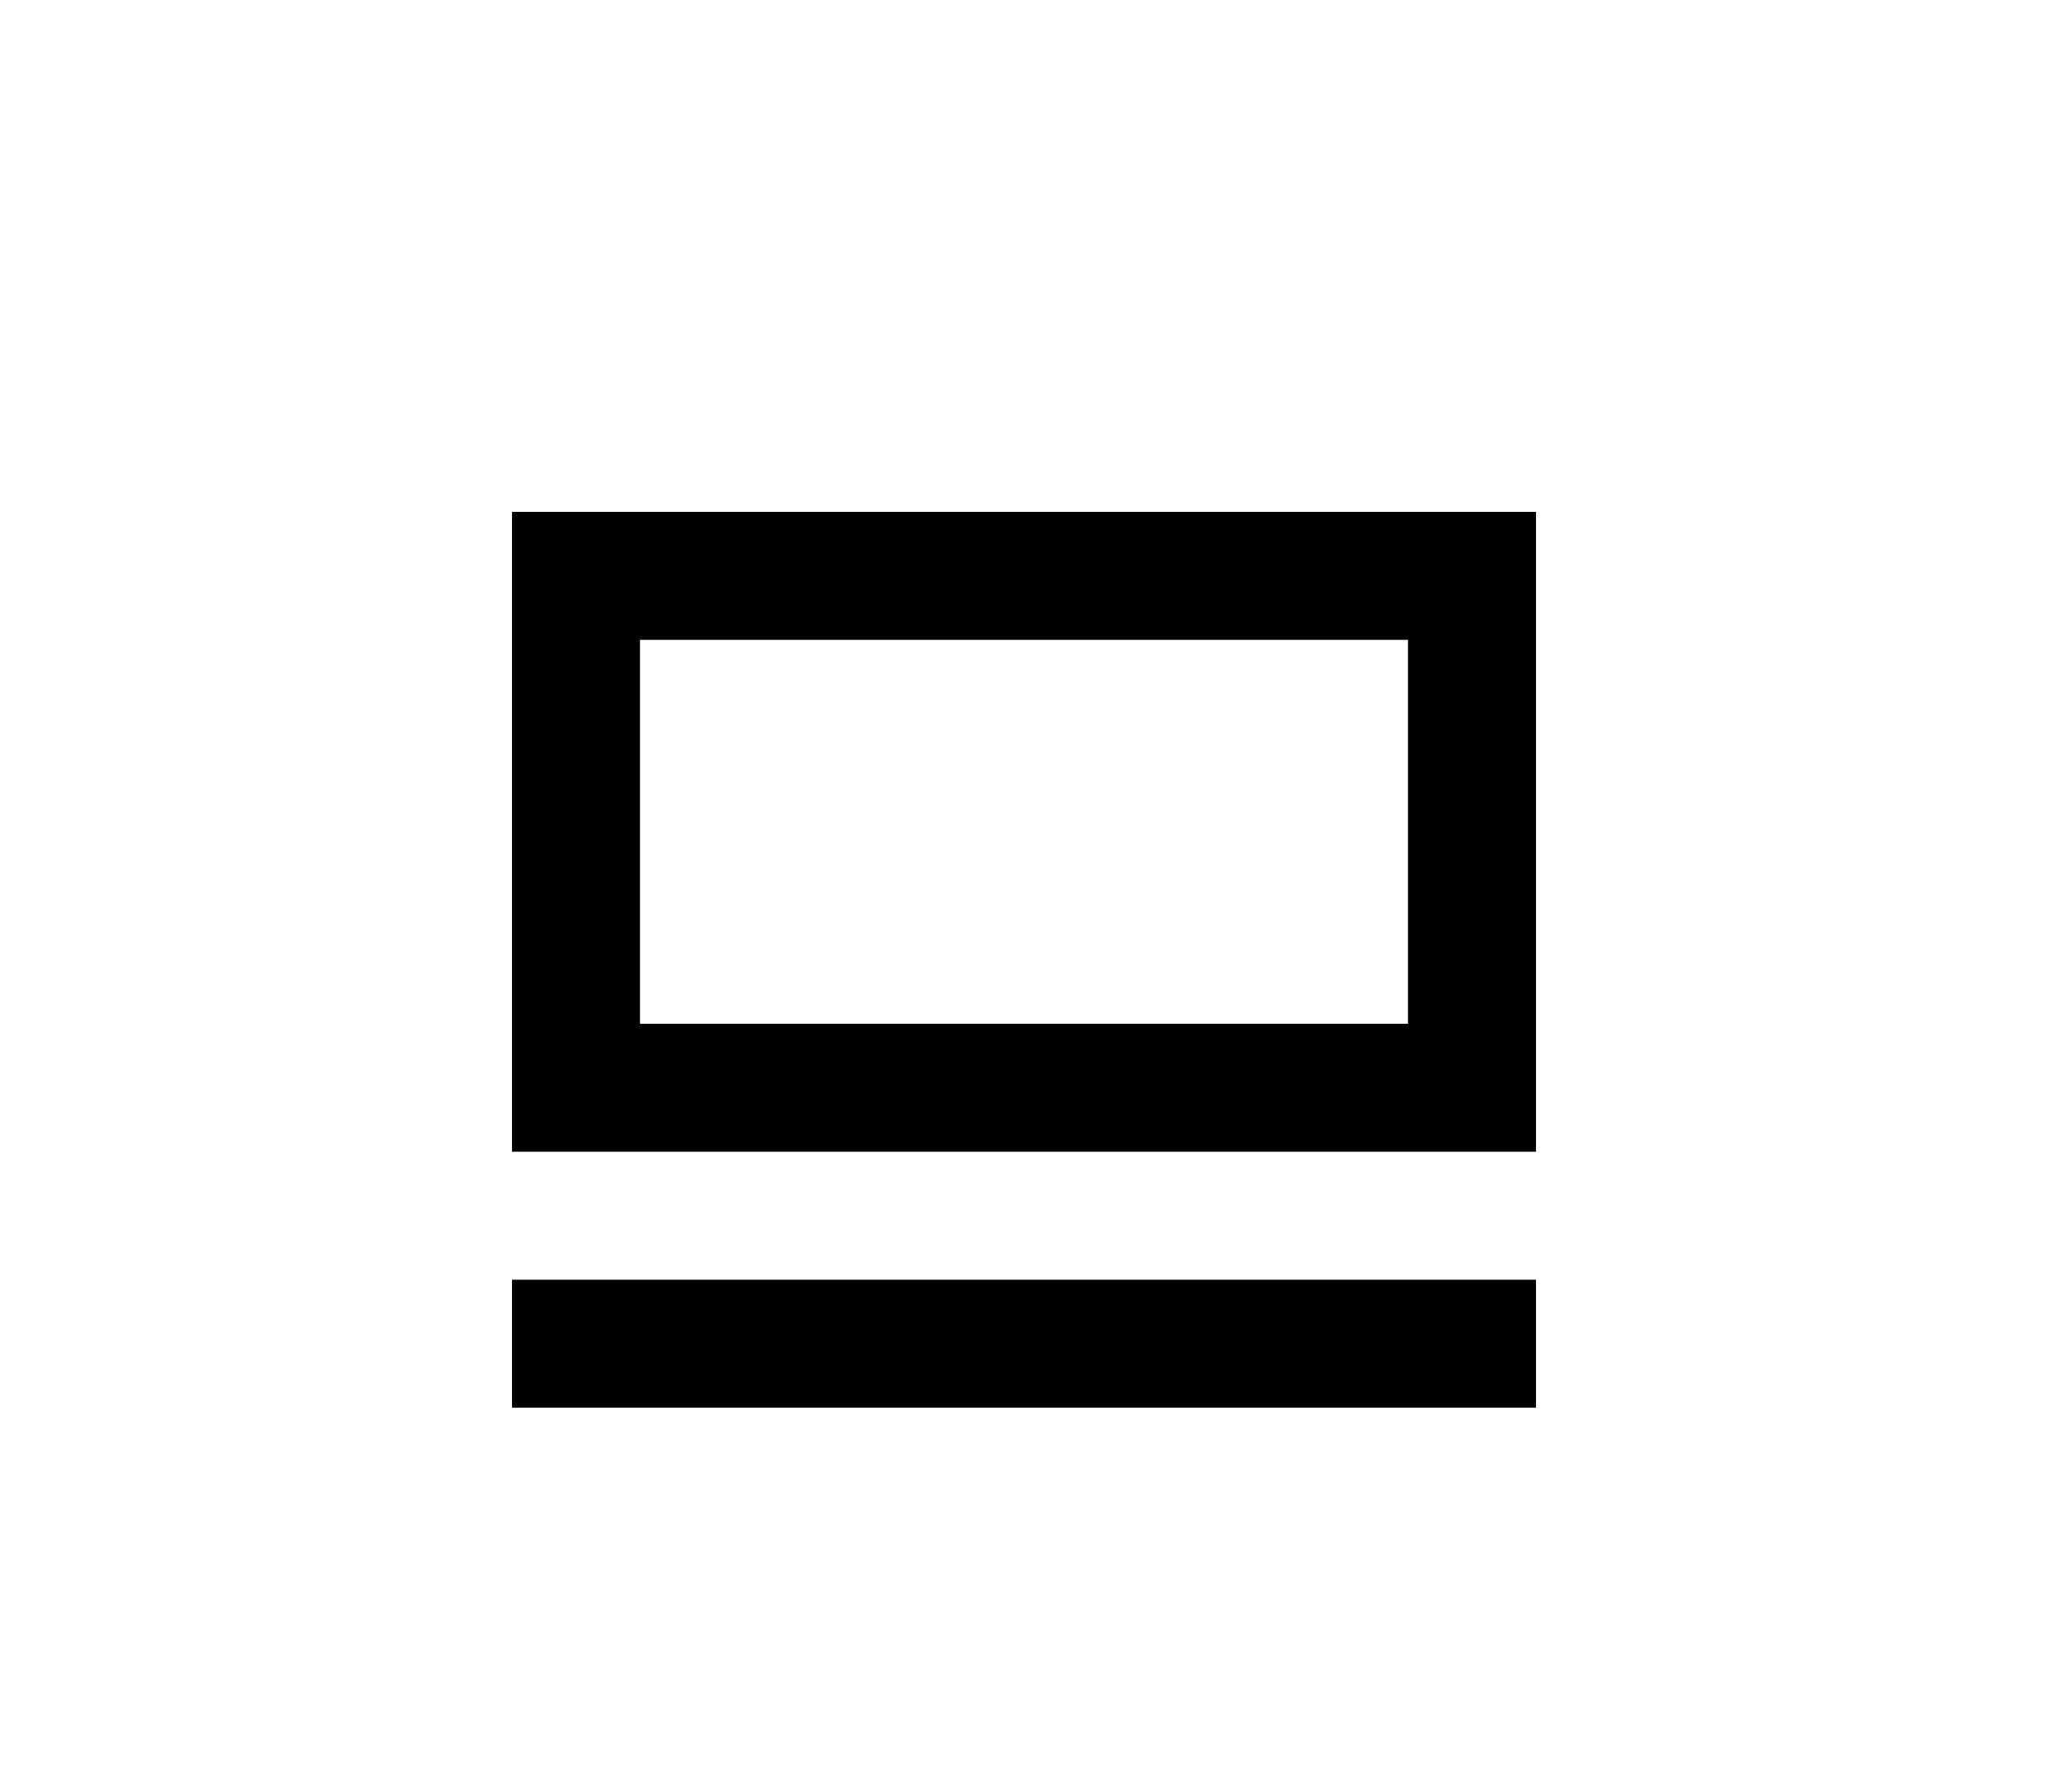
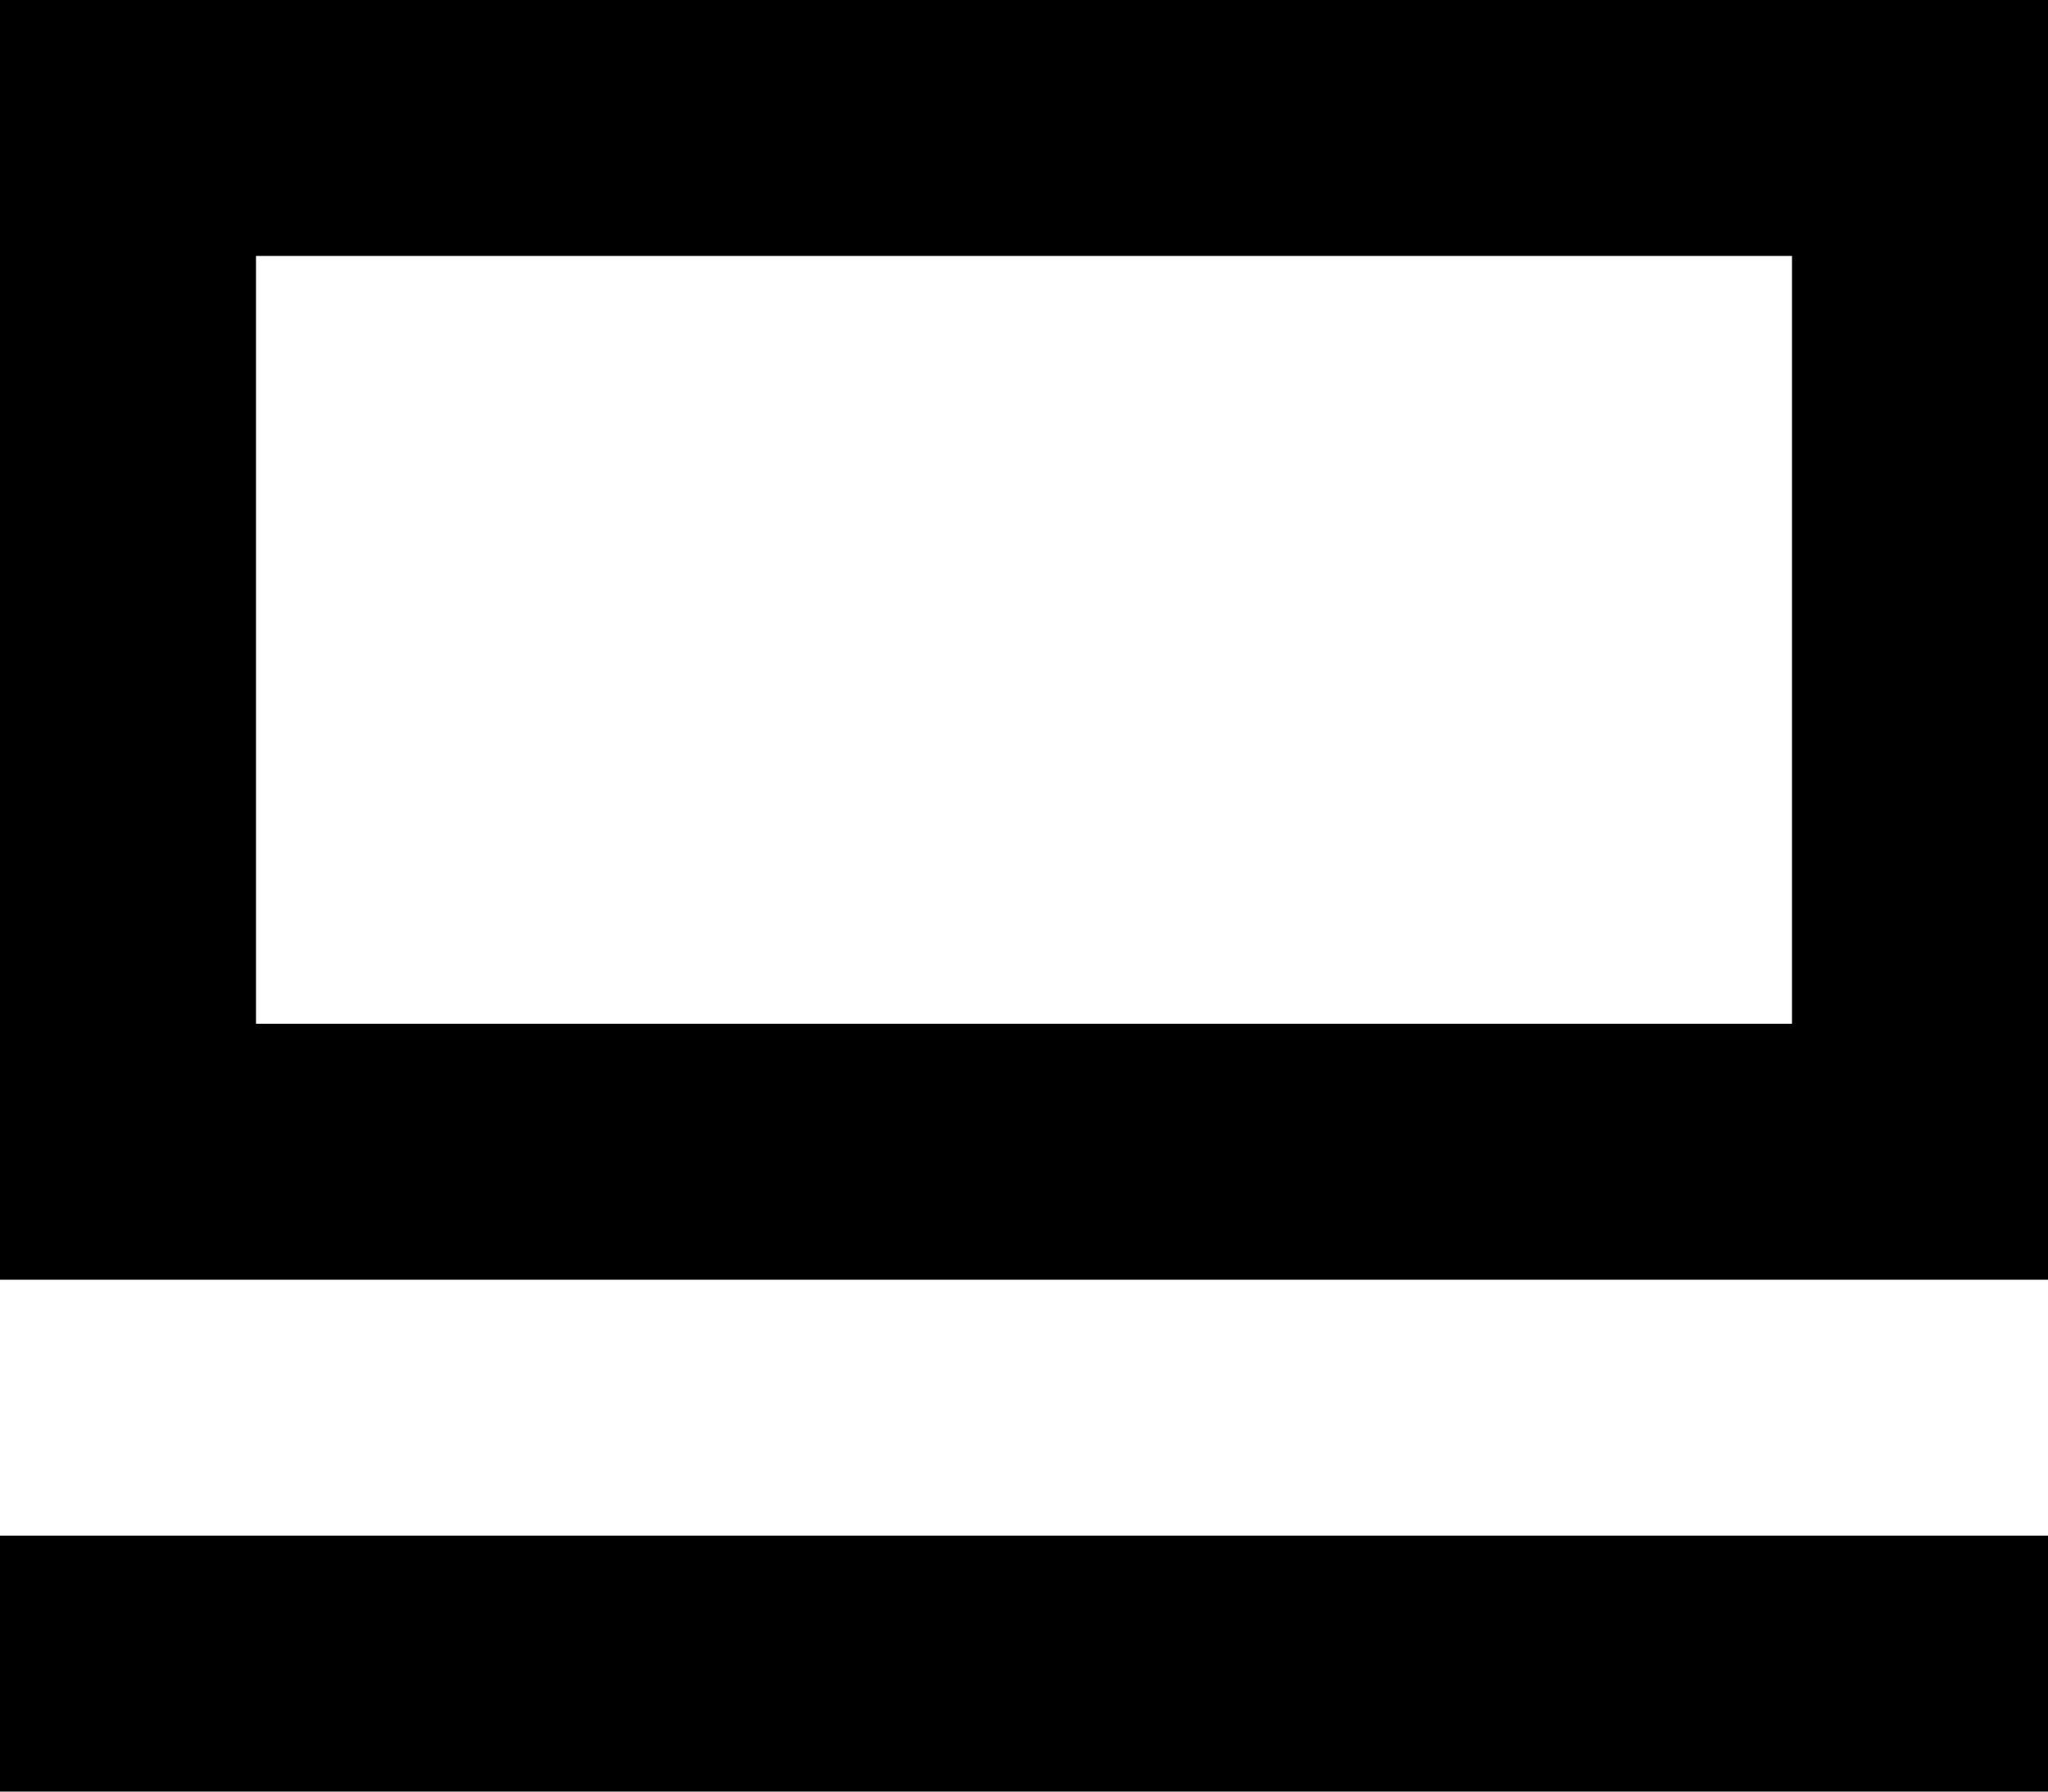
- <svg xmlns="http://www.w3.org/2000/svg" width="16" height="14" viewBox="-8 -8 32 28" fill="none">
+ <svg xmlns="http://www.w3.org/2000/svg" width="16" height="14" viewBox="0 0 16 14" fill="none">
  <path d="M16 12H0V14H16V12Z" fill="black" />
  <path d="M14 2V8H2V2H14ZM16 0H0V10H16V0Z" fill="black" />
</svg>
